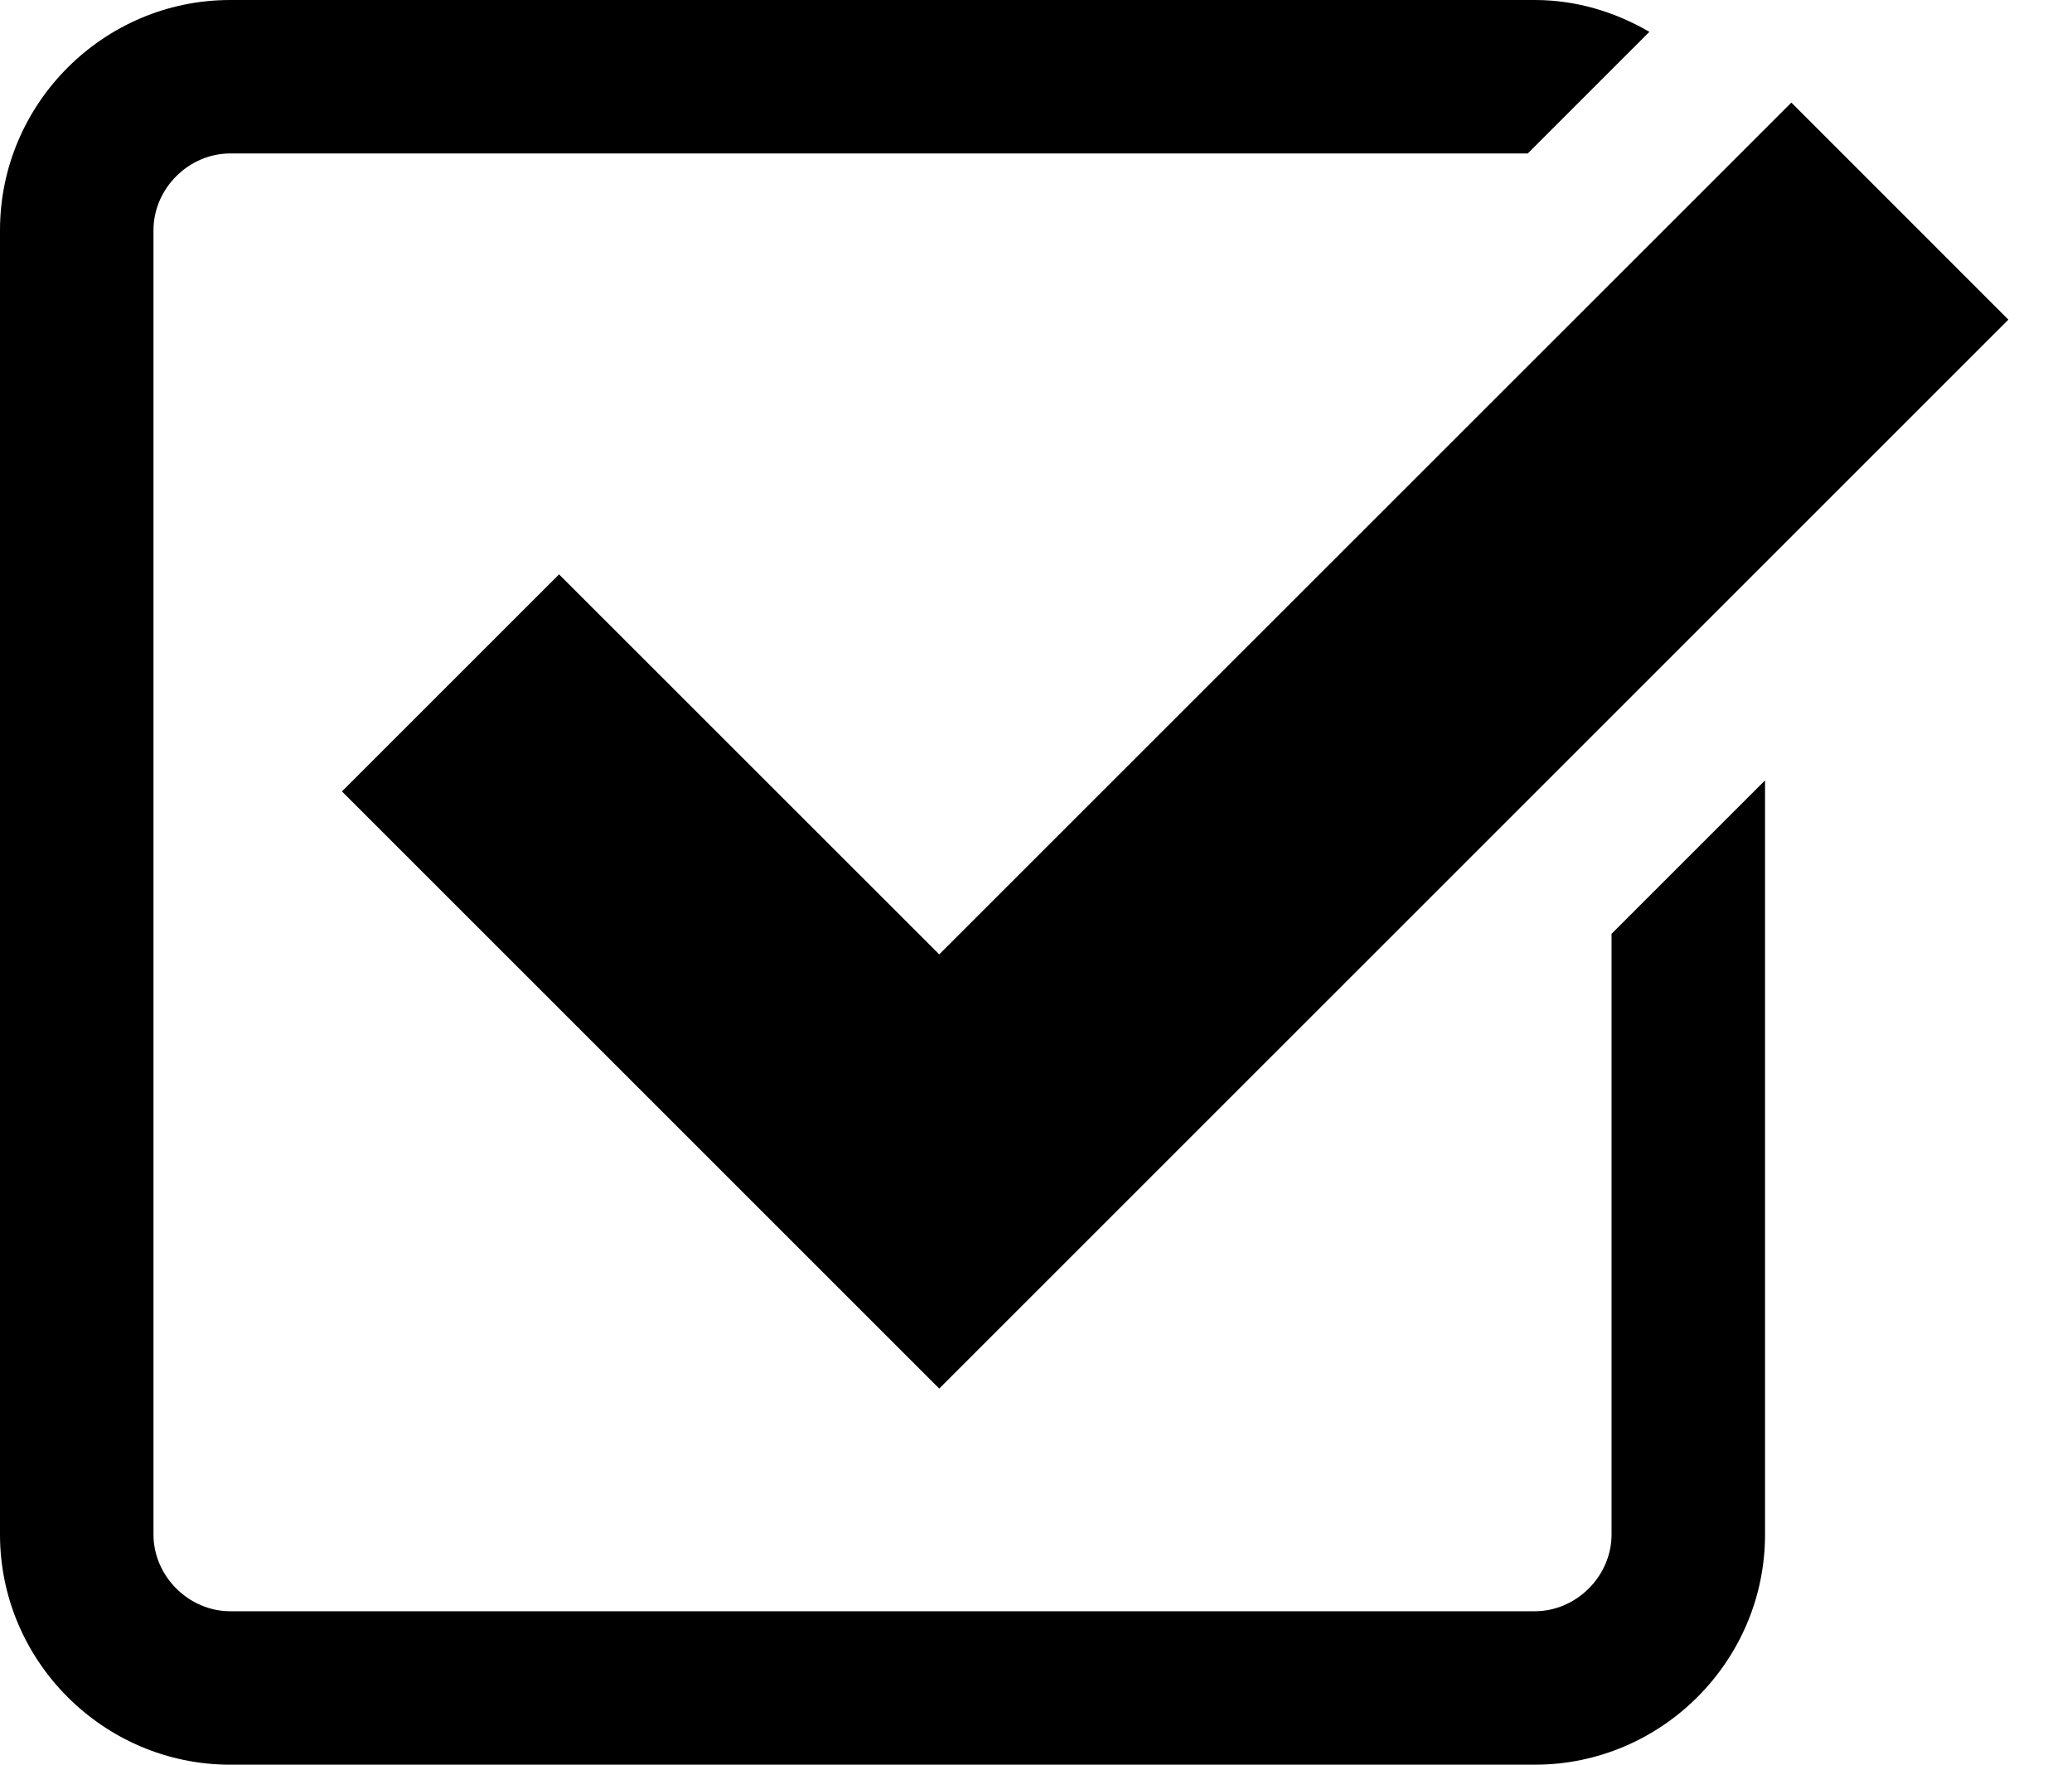
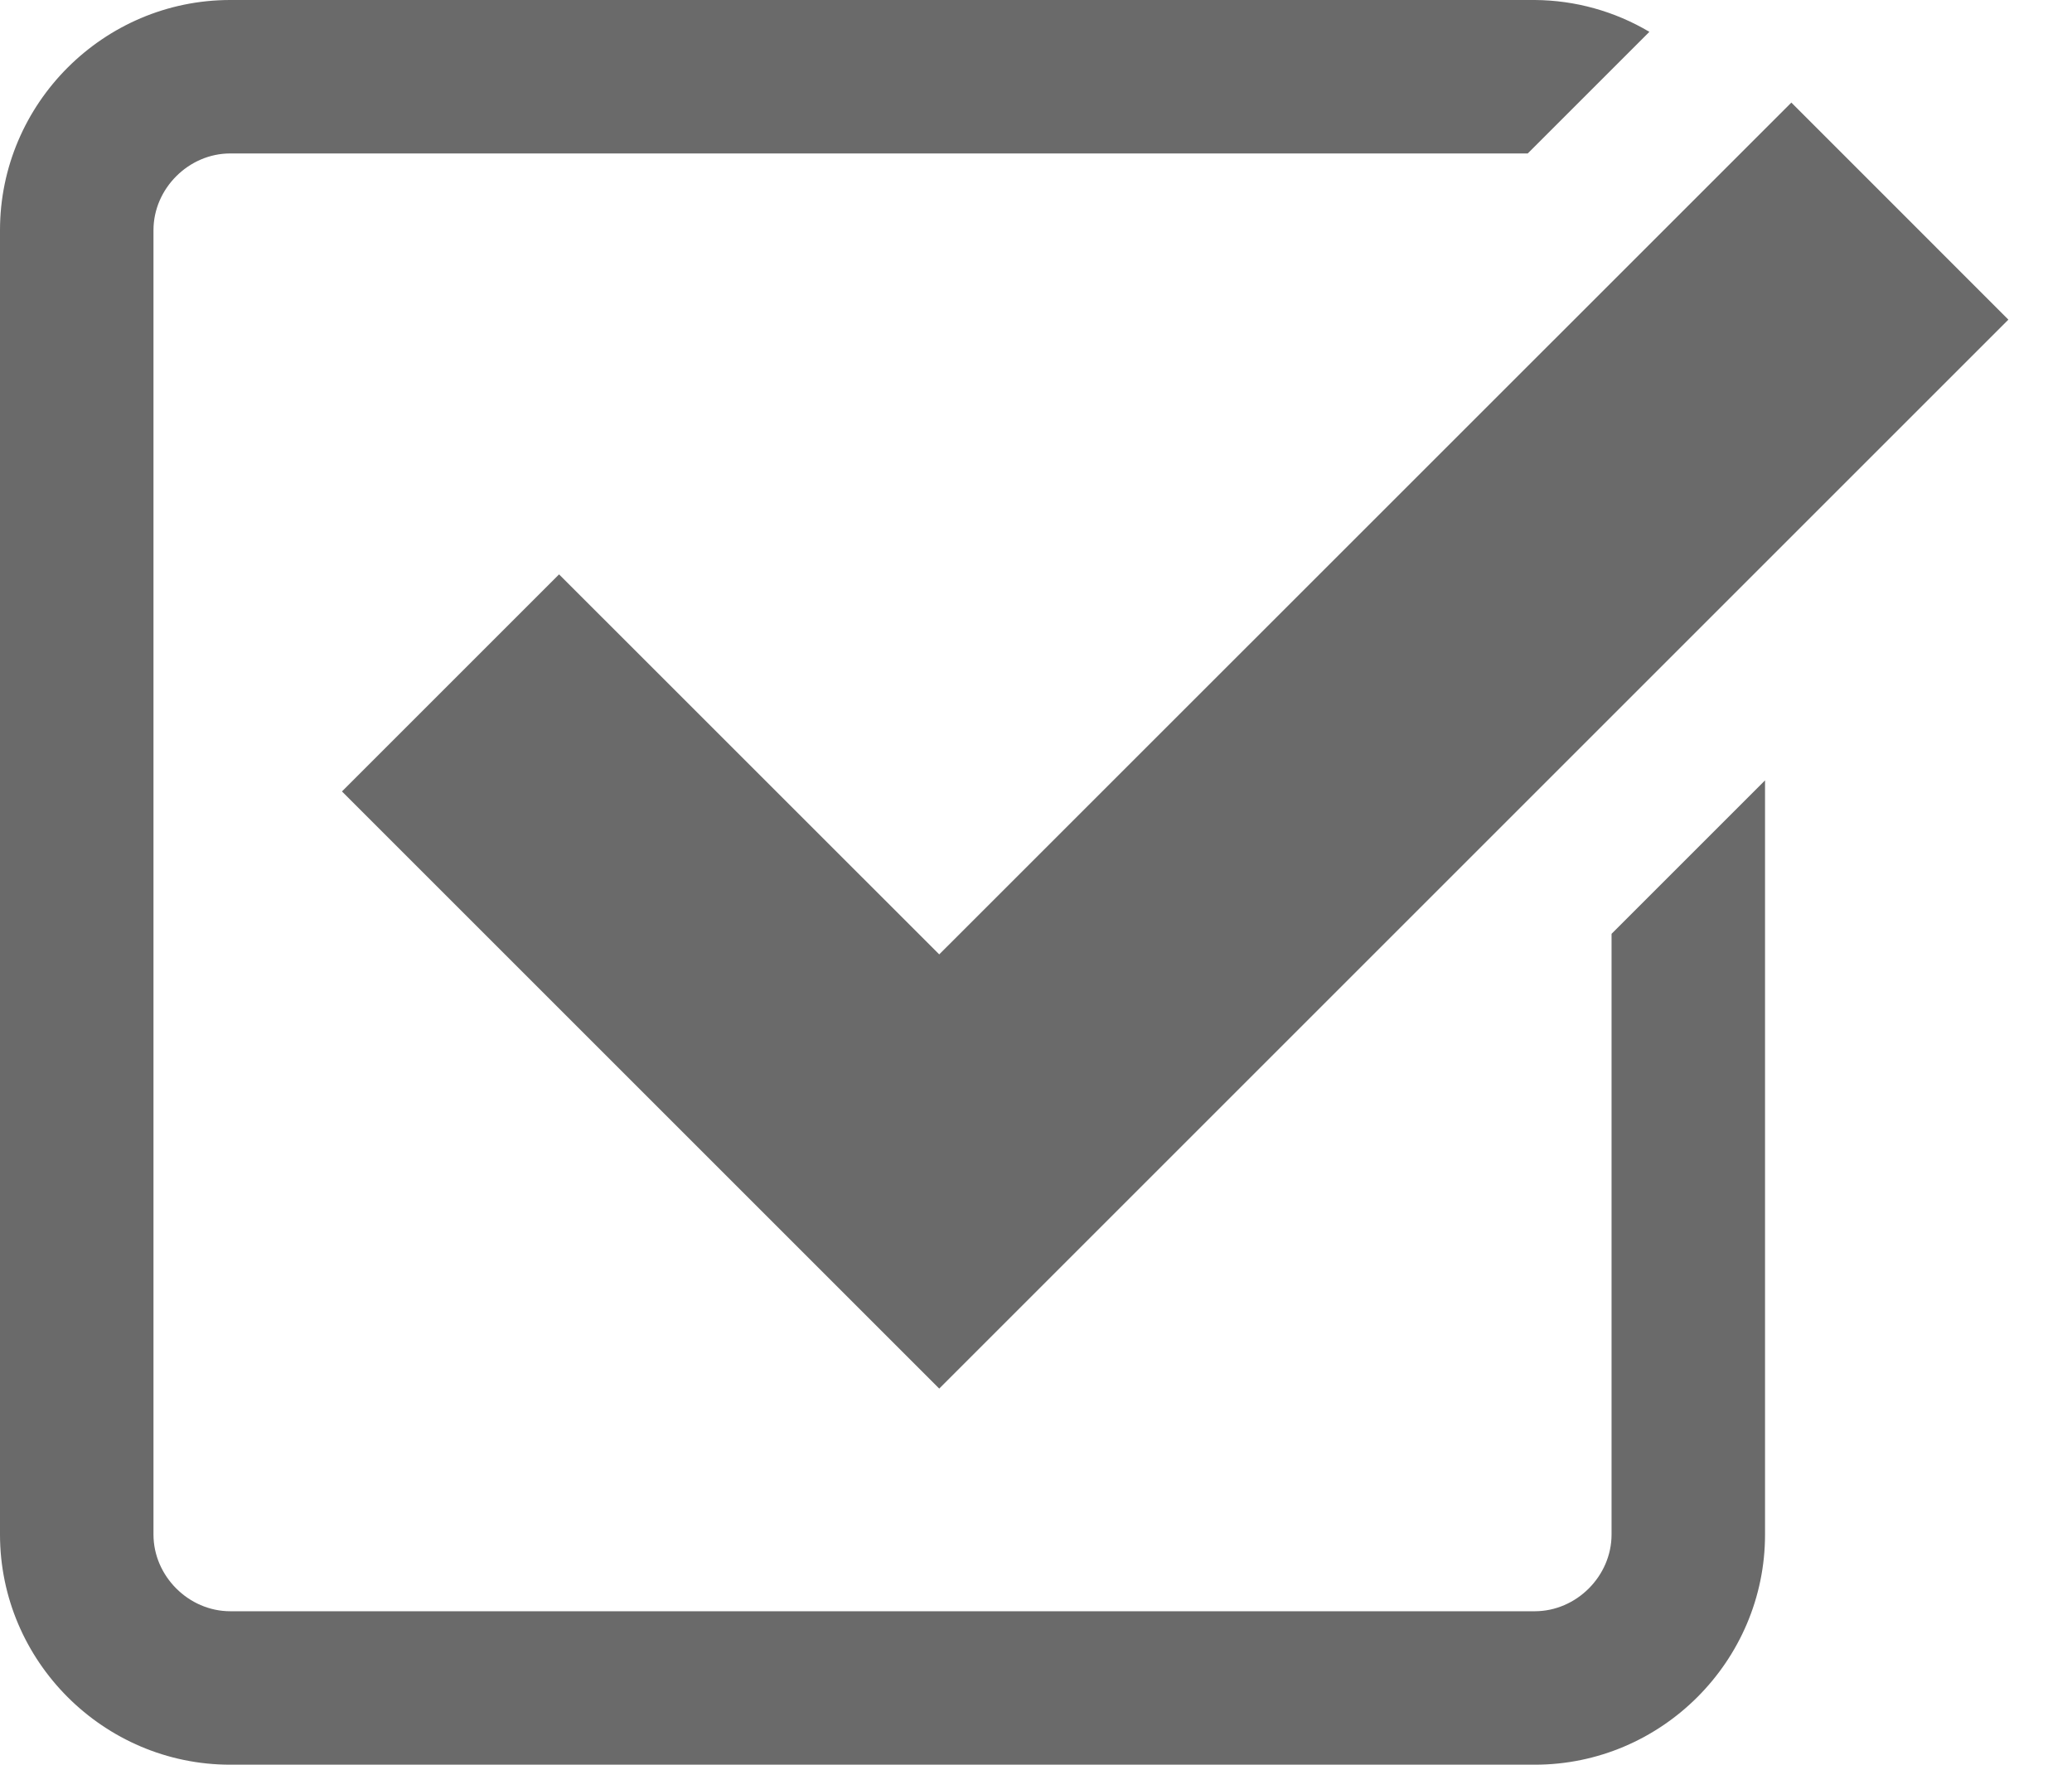
- <svg xmlns="http://www.w3.org/2000/svg" version="1.1" x="0px" y="0px" width="27px" height="23px" viewBox="0 0 27 23" enable-background="new 0 0 27 23" xml:space="preserve">
-   <g id="Layer_1">
- </g>
-   <g id="Layer_2">
-     <g>
-       <polygon points="7.285,7.486 4.456,10.315 12.239,18.098 26.171,4.166 23.343,1.337 12.239,12.439   " />
-       <path d="M21,20c0,0.542-0.458,1-1,1H3c-0.542,0-1-0.458-1-1V3c0-0.542,0.458-1,1-1h16.908l1.585-1.585C21.051,0.158,20.545,0,20,0    H3C1.35,0,0,1.35,0,3v17c0,1.65,1.35,3,3,3h17c1.65,0,3-1.35,3-3v-9.829l-2,2V20z" />
-     </g>
-   </g>
+ <svg xmlns="http://www.w3.org/2000/svg" width="27" height="23" viewBox="0 0 27 23">
+   <path fill="#6a6a6a" d="M7.285 7.486l-2.829 2.829 7.783 7.783L26.171 4.166l-2.828-2.829-11.104 11.102z" />
+   <path fill="#6a6a6a" d="M21 20c0 .542-.458 1-1 1H3c-.542 0-1-.458-1-1V3c0-.542.458-1 1-1h16.908L21.493.415A2.96 2.96 0 0 0 20 0H3C1.35 0 0 1.35 0 3v17c0 1.65 1.35 3 3 3h17c1.65 0 3-1.35 3-3v-9.829l-2 2V20z" />
</svg>
